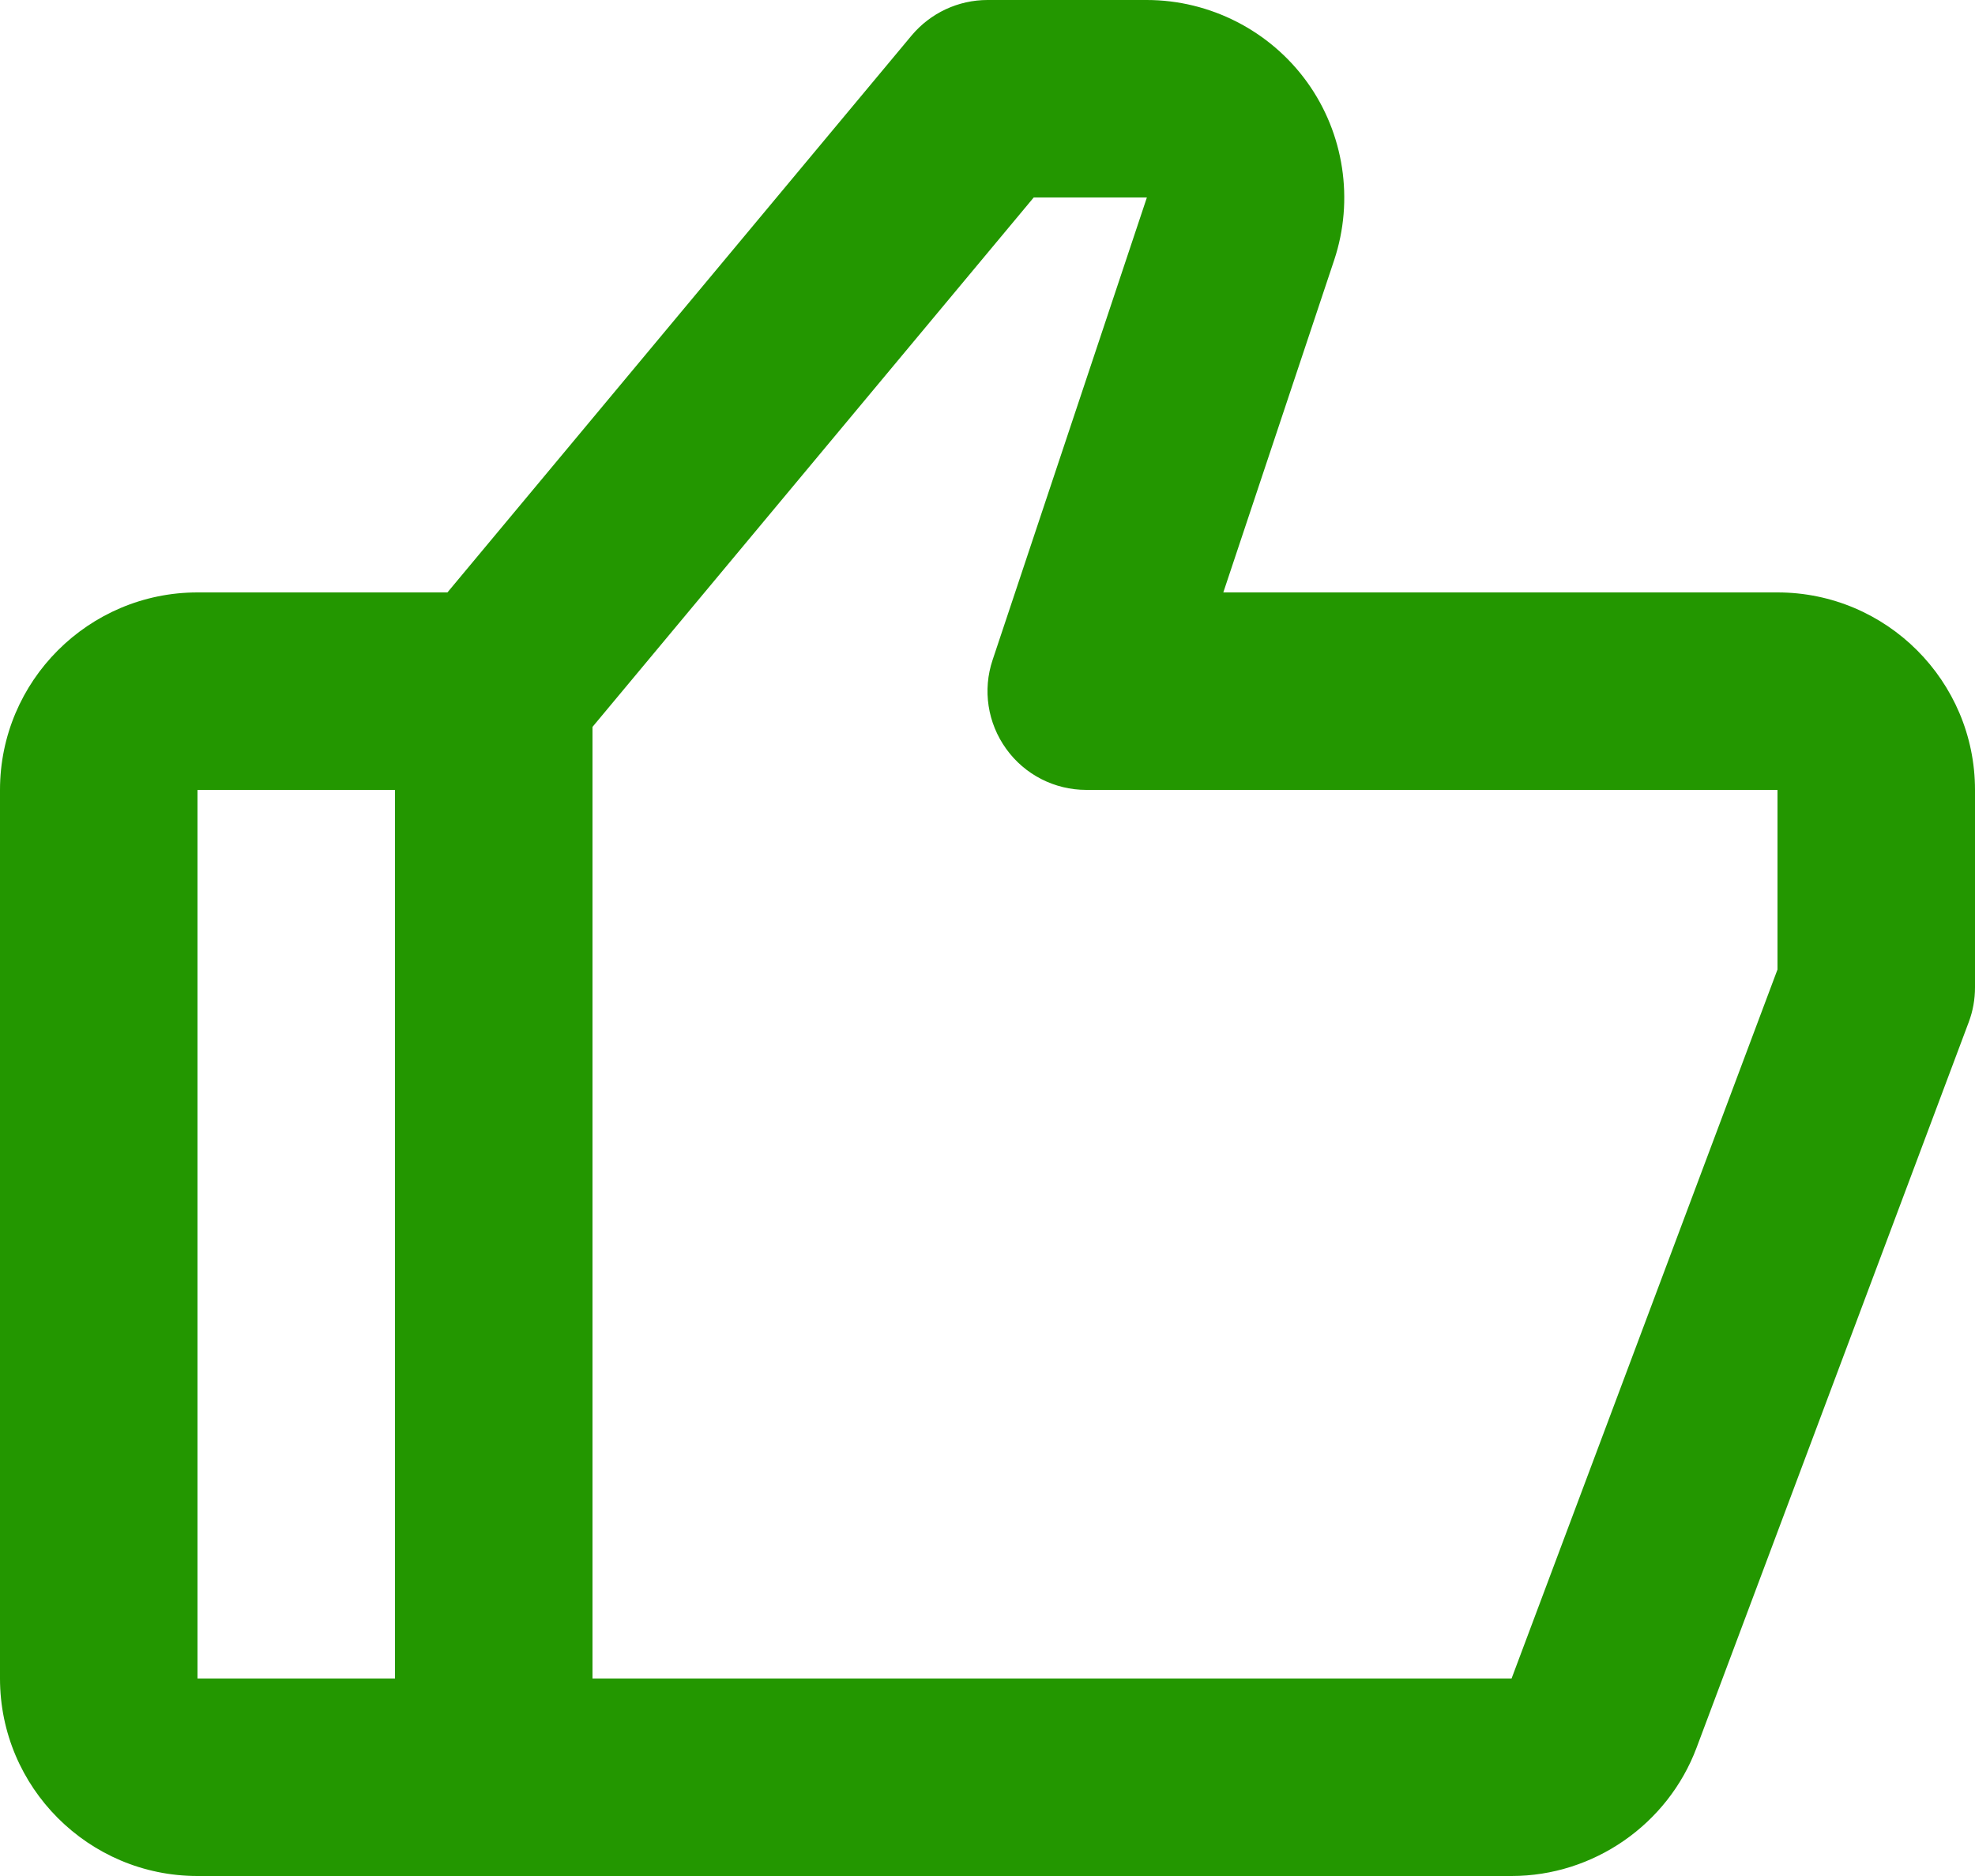
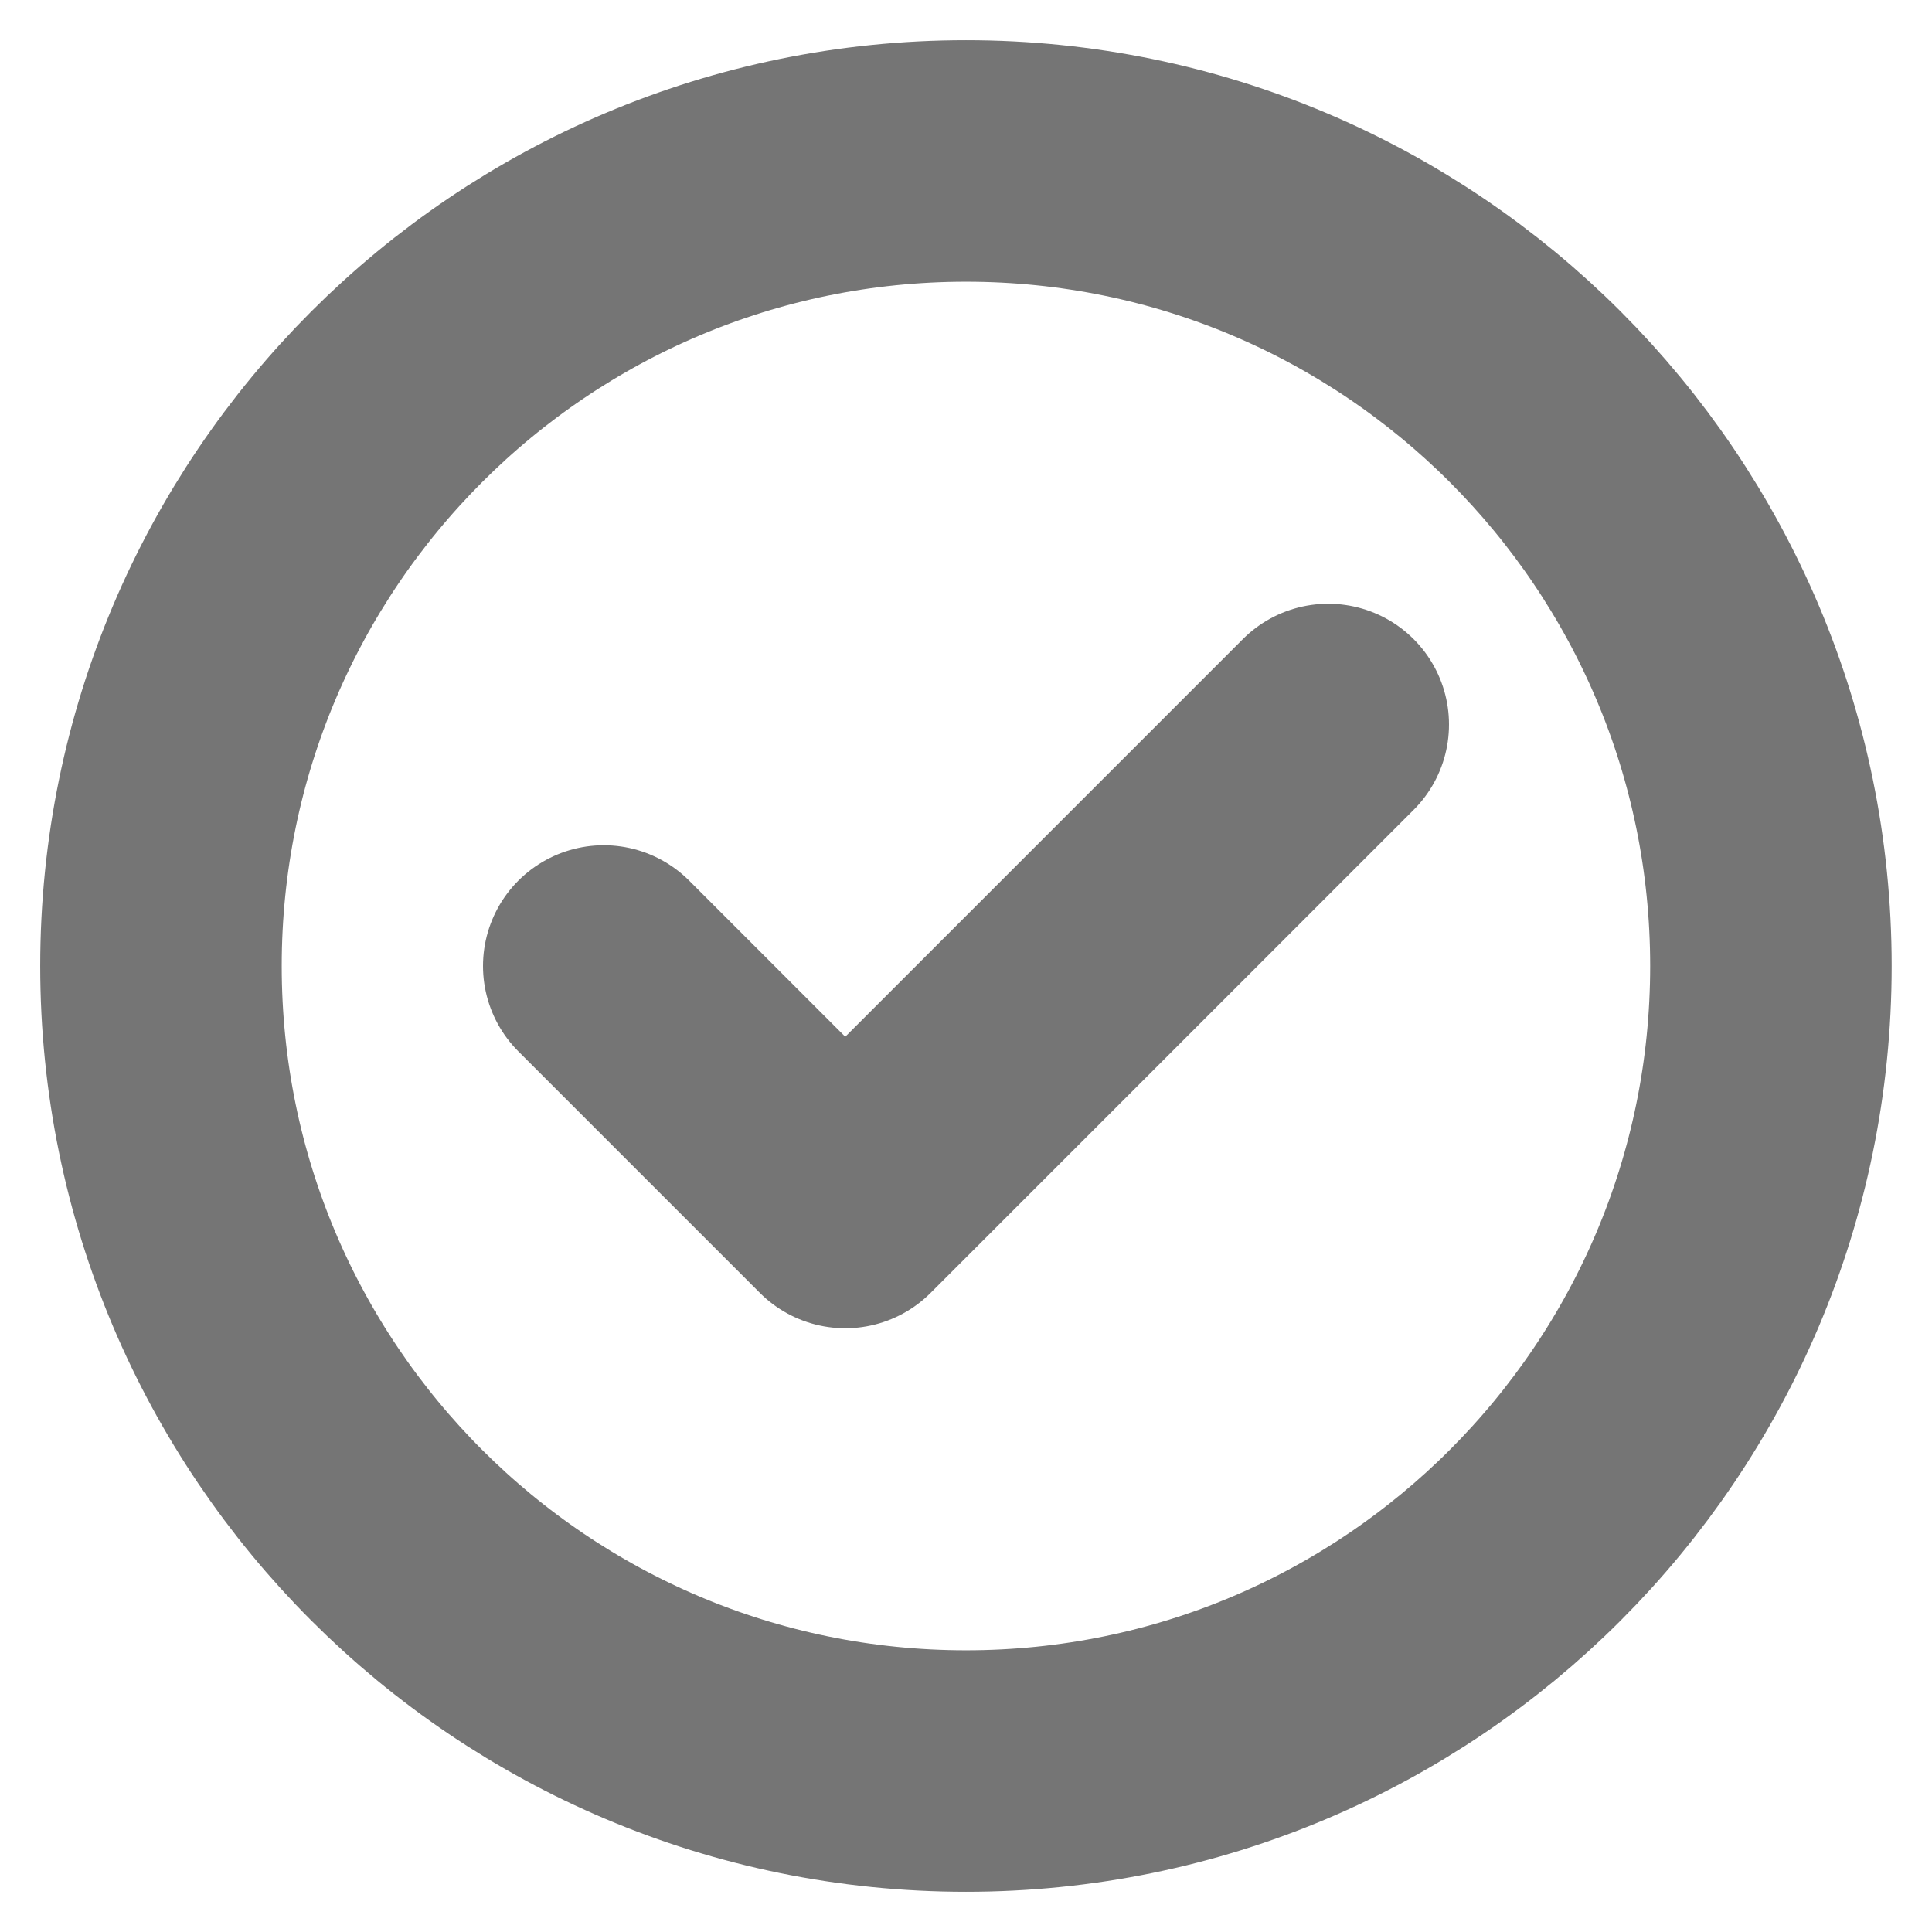
- <svg xmlns="http://www.w3.org/2000/svg" width="20px" height="19px" viewBox="0 0 20 19" version="1.1">
-   <g stroke="none" stroke-width="1" fill="none" fill-rule="evenodd">
-     <g transform="translate(-132, -179)" fill="#239700">
-       <g transform="translate(130, 176)">
-         <path d="M20,9 L14.388,9 L15.511,5.633 C15.713,5.025 15.611,4.351 15.236,3.831 C14.861,3.311 14.253,3 13.612,3 L12,3 C11.703,3 11.422,3.132 11.231,3.36 L6.531,9 L4,9 C2.897,9 2,9.897 2,11 L2,20 C2,21.103 2.897,22 4,22 L7,22 L17.307,22 C18.136,22 18.888,21.479 19.18,20.702 L21.937,13.351 C21.979,13.239 22,13.12 22,13 L22,11 C22,9.897 21.103,9 20,9 Z M4,11 L6,11 L6,20 L4,20 L4,11 Z M20,12.819 L17.307,20 L8,20 L8,10.362 L12.468,5 L13.614,5 L12.052,9.683 C11.949,9.988 12.001,10.323 12.189,10.584 C12.377,10.846 12.679,11 13,11 L20,11 L20,12.819 Z" />
-       </g>
-     </g>
-   </g>
+ <svg xmlns="http://www.w3.org/2000/svg" width="16" height="16" viewBox="0 0 16 16" fill="none">
+   <path d="M5 8L7 10L11 6M14.666 8C14.666 11.682 11.682 14.667 8 14.667C4.318 14.667 1.333 11.682 1.333 8C1.333 4.318 4.318 1.333 8 1.333C11.682 1.333 14.666 4.318 14.666 8Z" stroke="#757575" stroke-width="2" stroke-linecap="round" stroke-linejoin="round" />
</svg>
